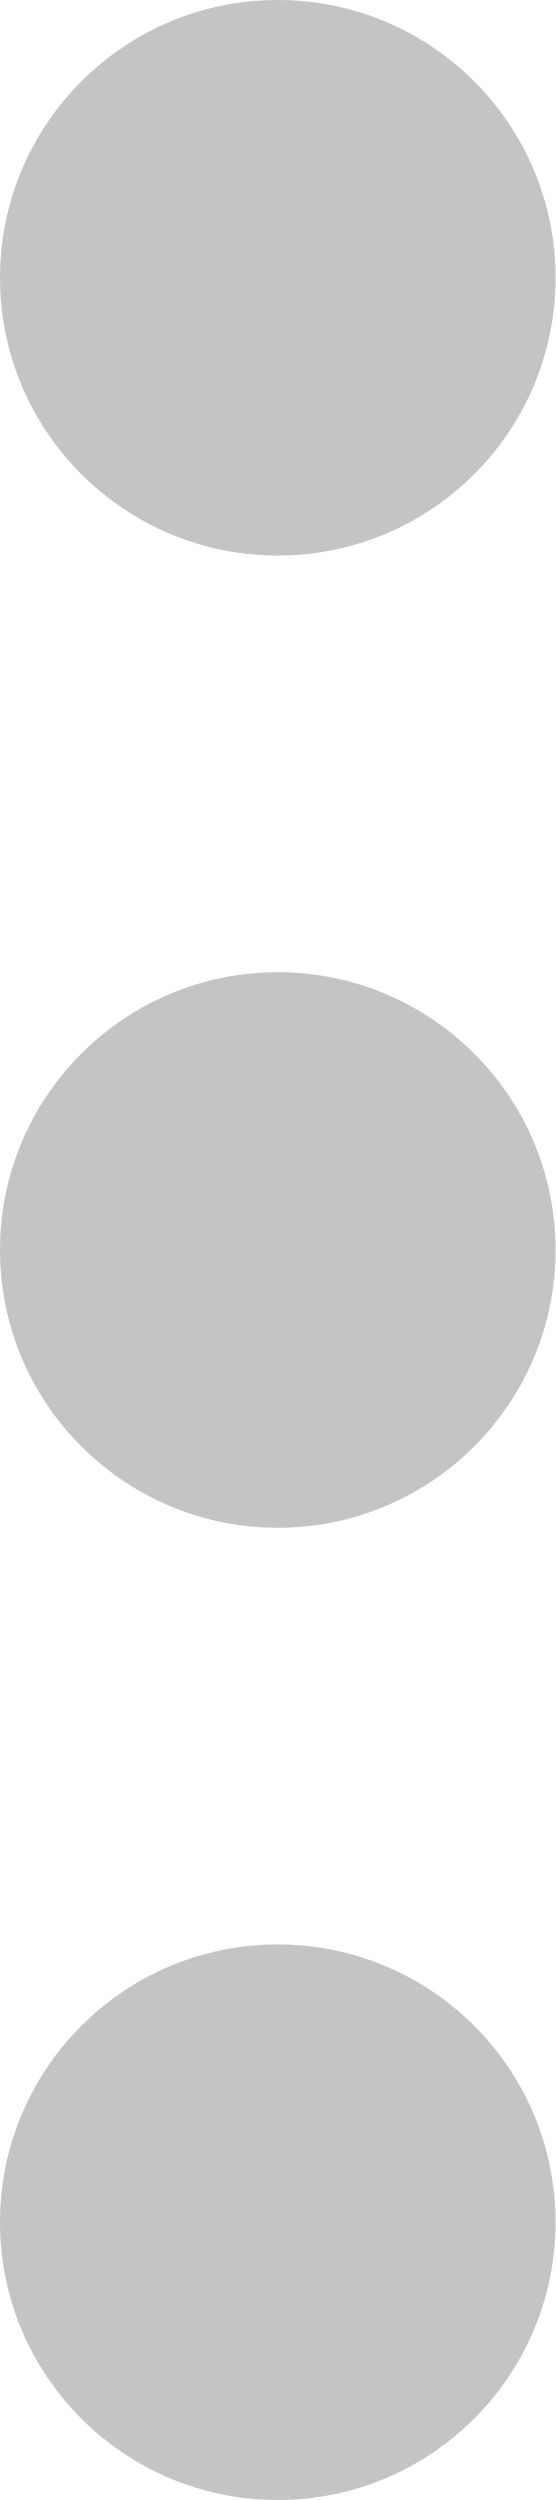
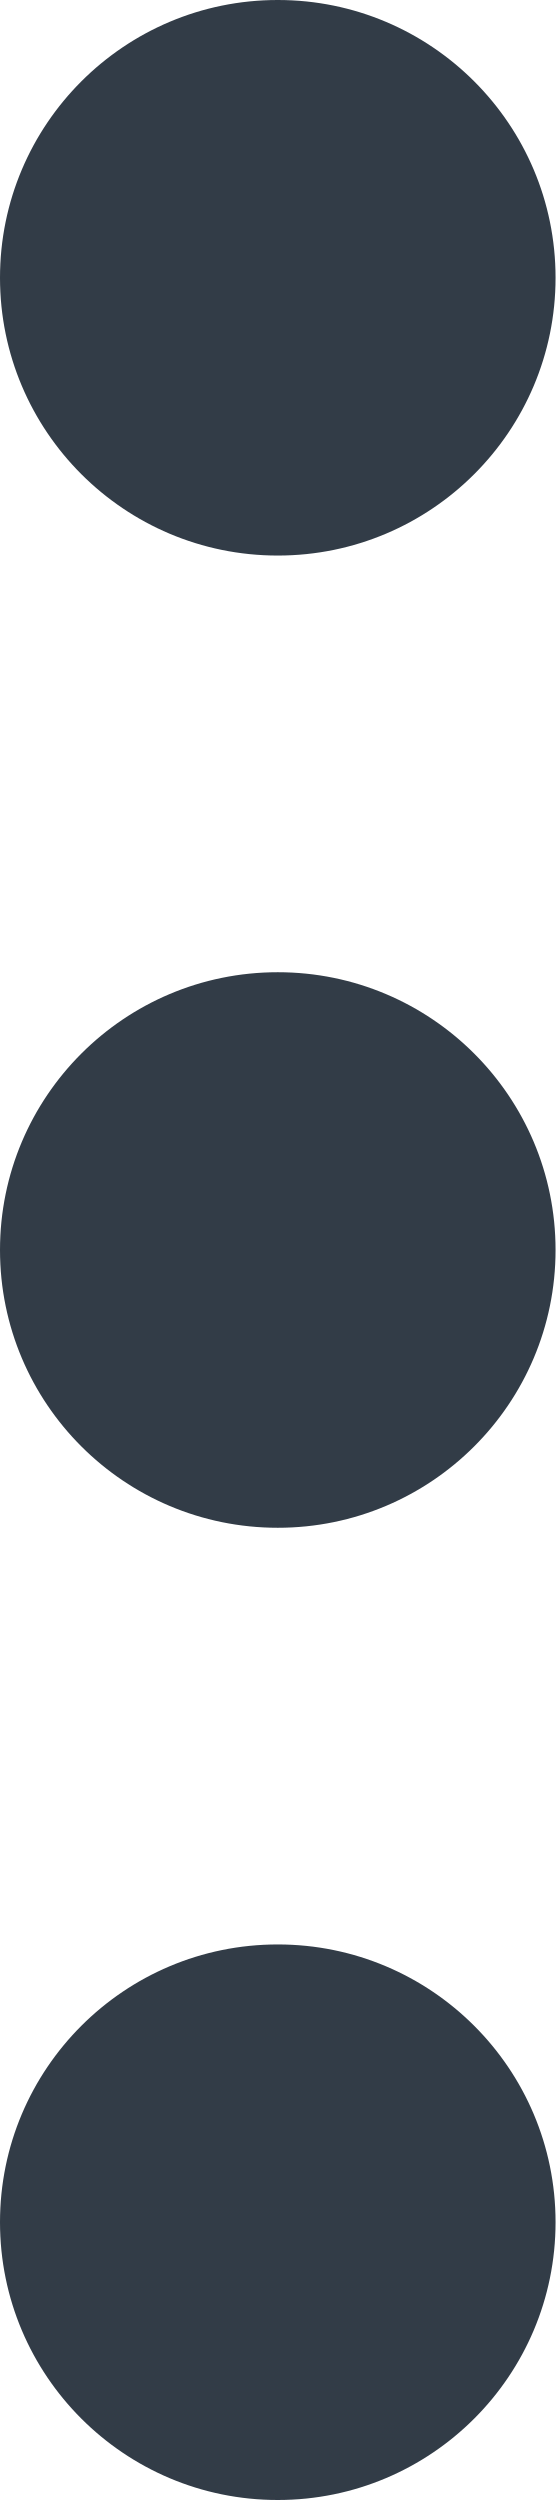
<svg xmlns="http://www.w3.org/2000/svg" width="4" height="18" viewBox="0 0 4 18" fill="none">
-   <circle cx="2" cy="2" r="2" fill="#C4C4C4" />
-   <circle cx="2" cy="9" r="2" fill="#C4C4C4" />
-   <circle cx="2" cy="16" r="2" fill="#C4C4C4" />
+   <circle cx="2" cy="2" r="2" fill="#323C47" />
+   <circle cx="2" cy="9" r="2" fill="#323C47" />
+   <circle cx="2" cy="16" r="2" fill="#323C47" />
</svg>
